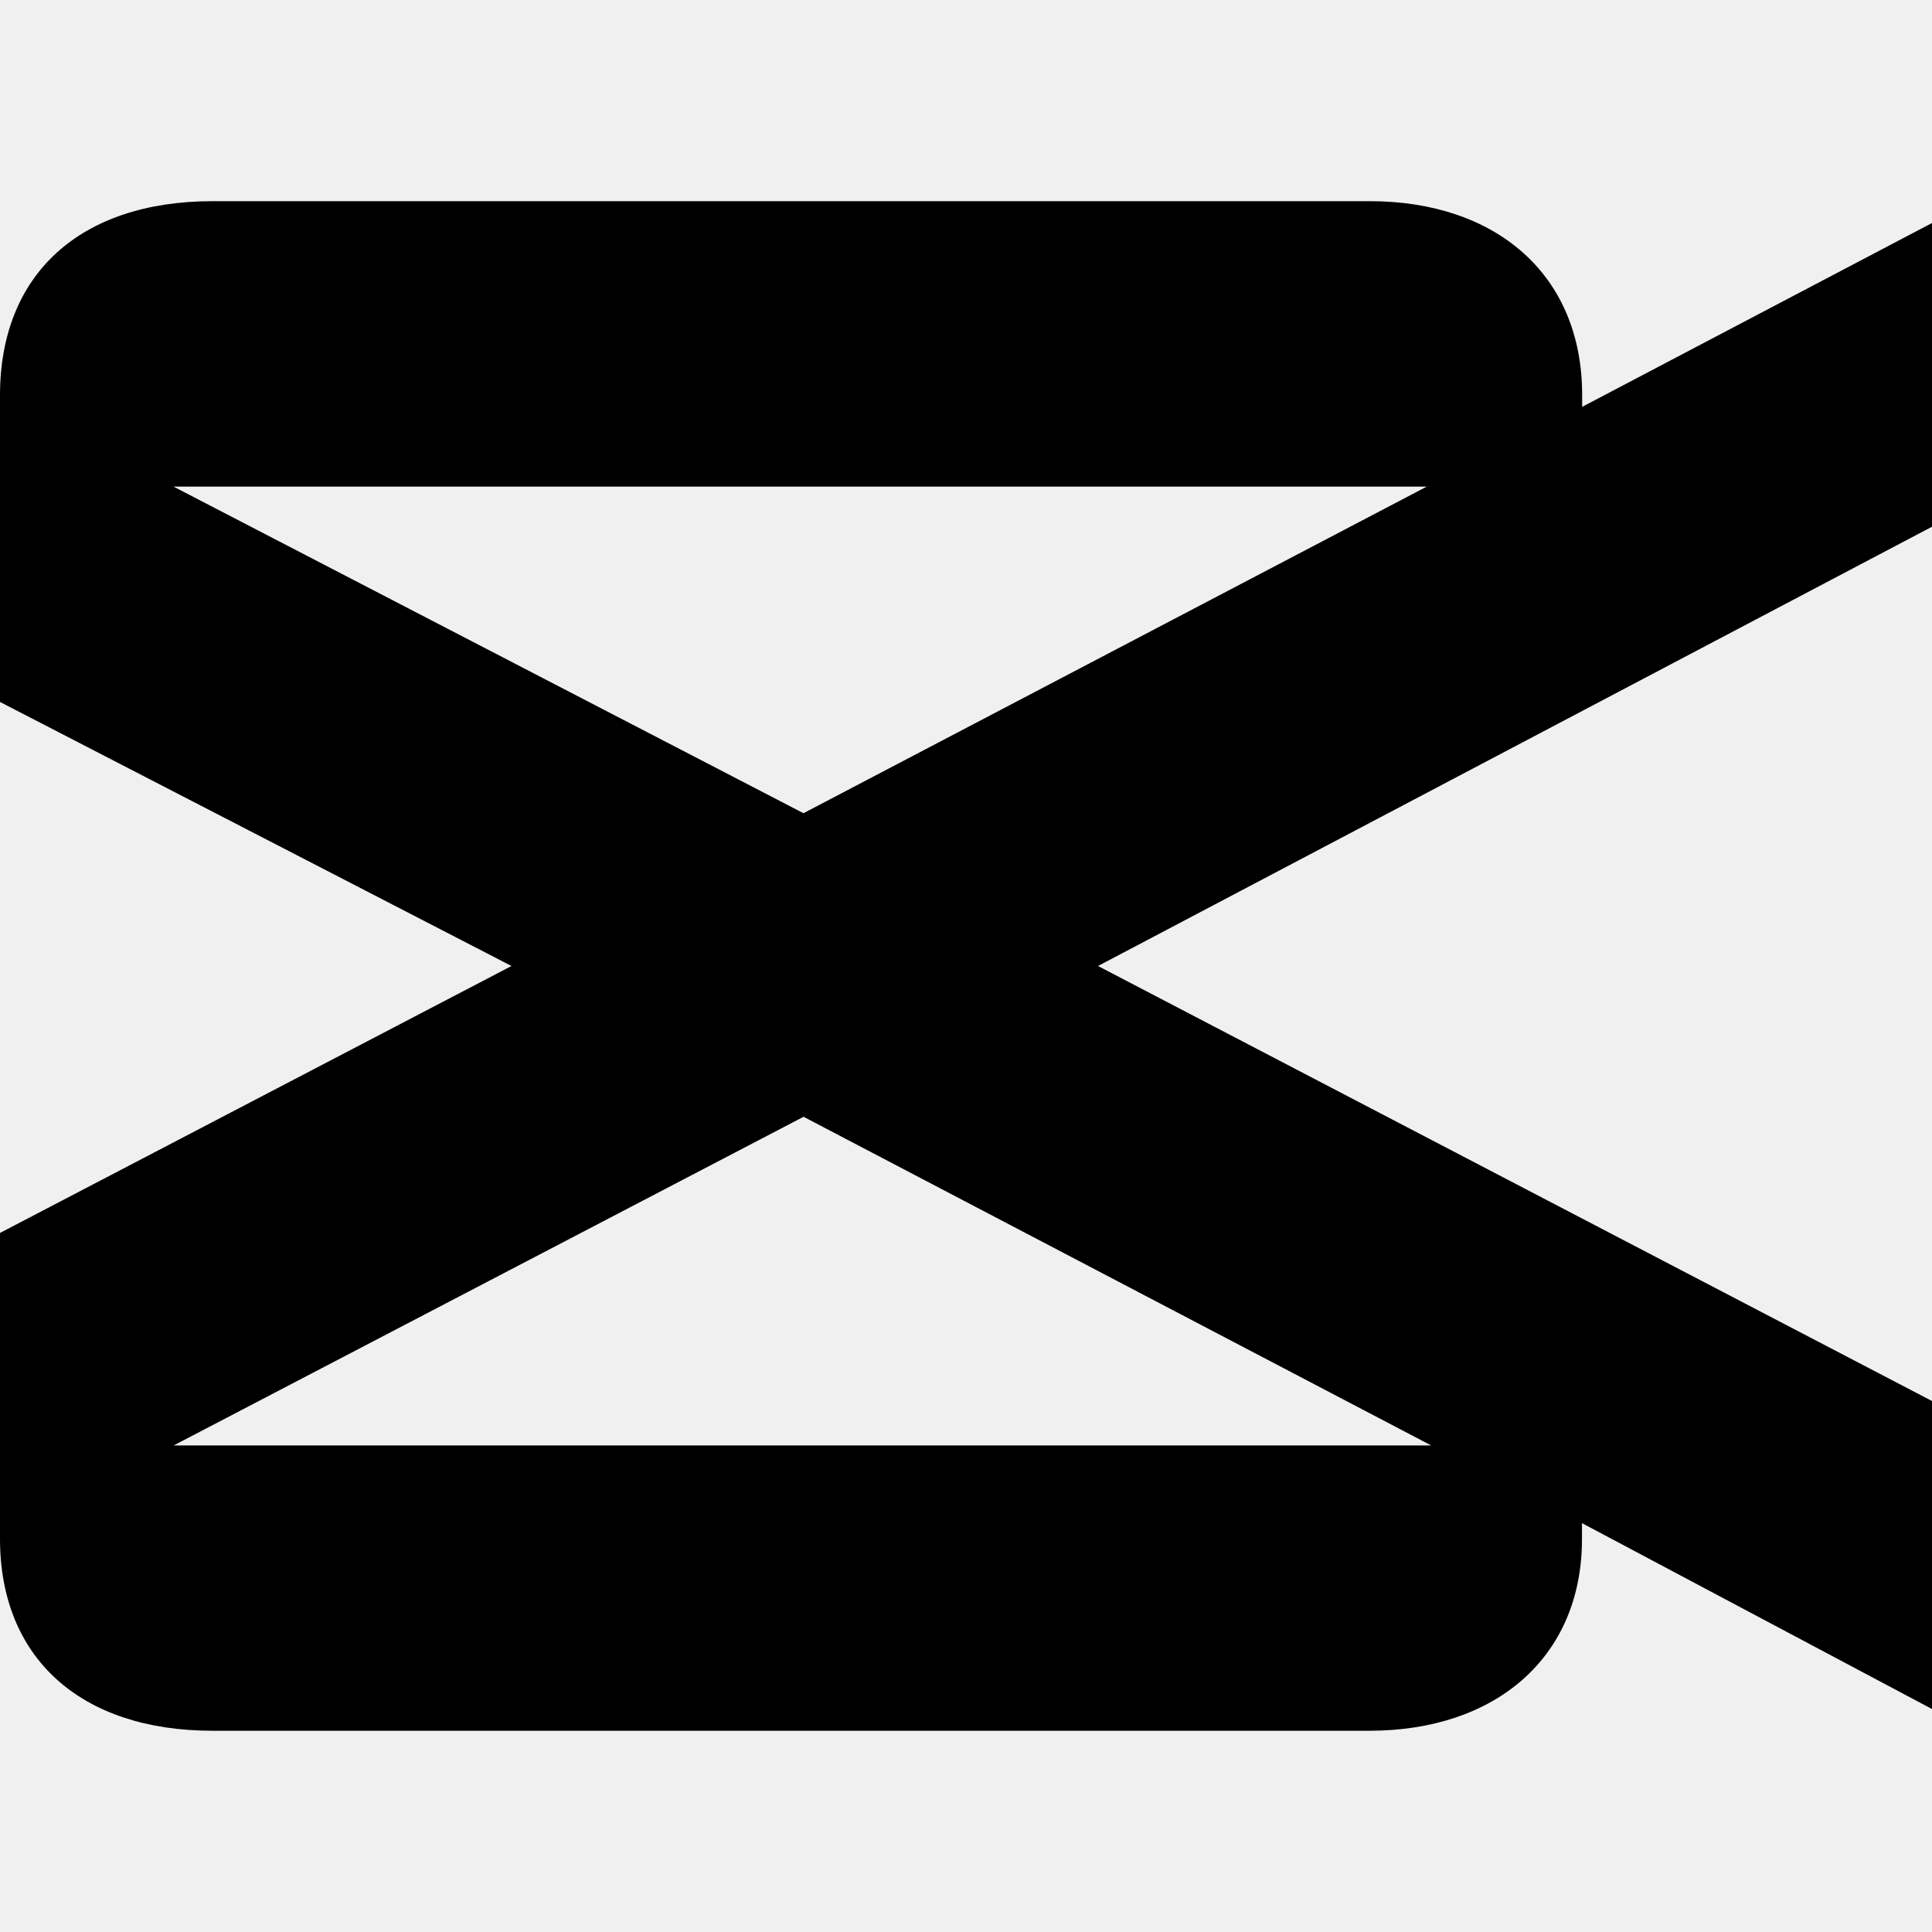
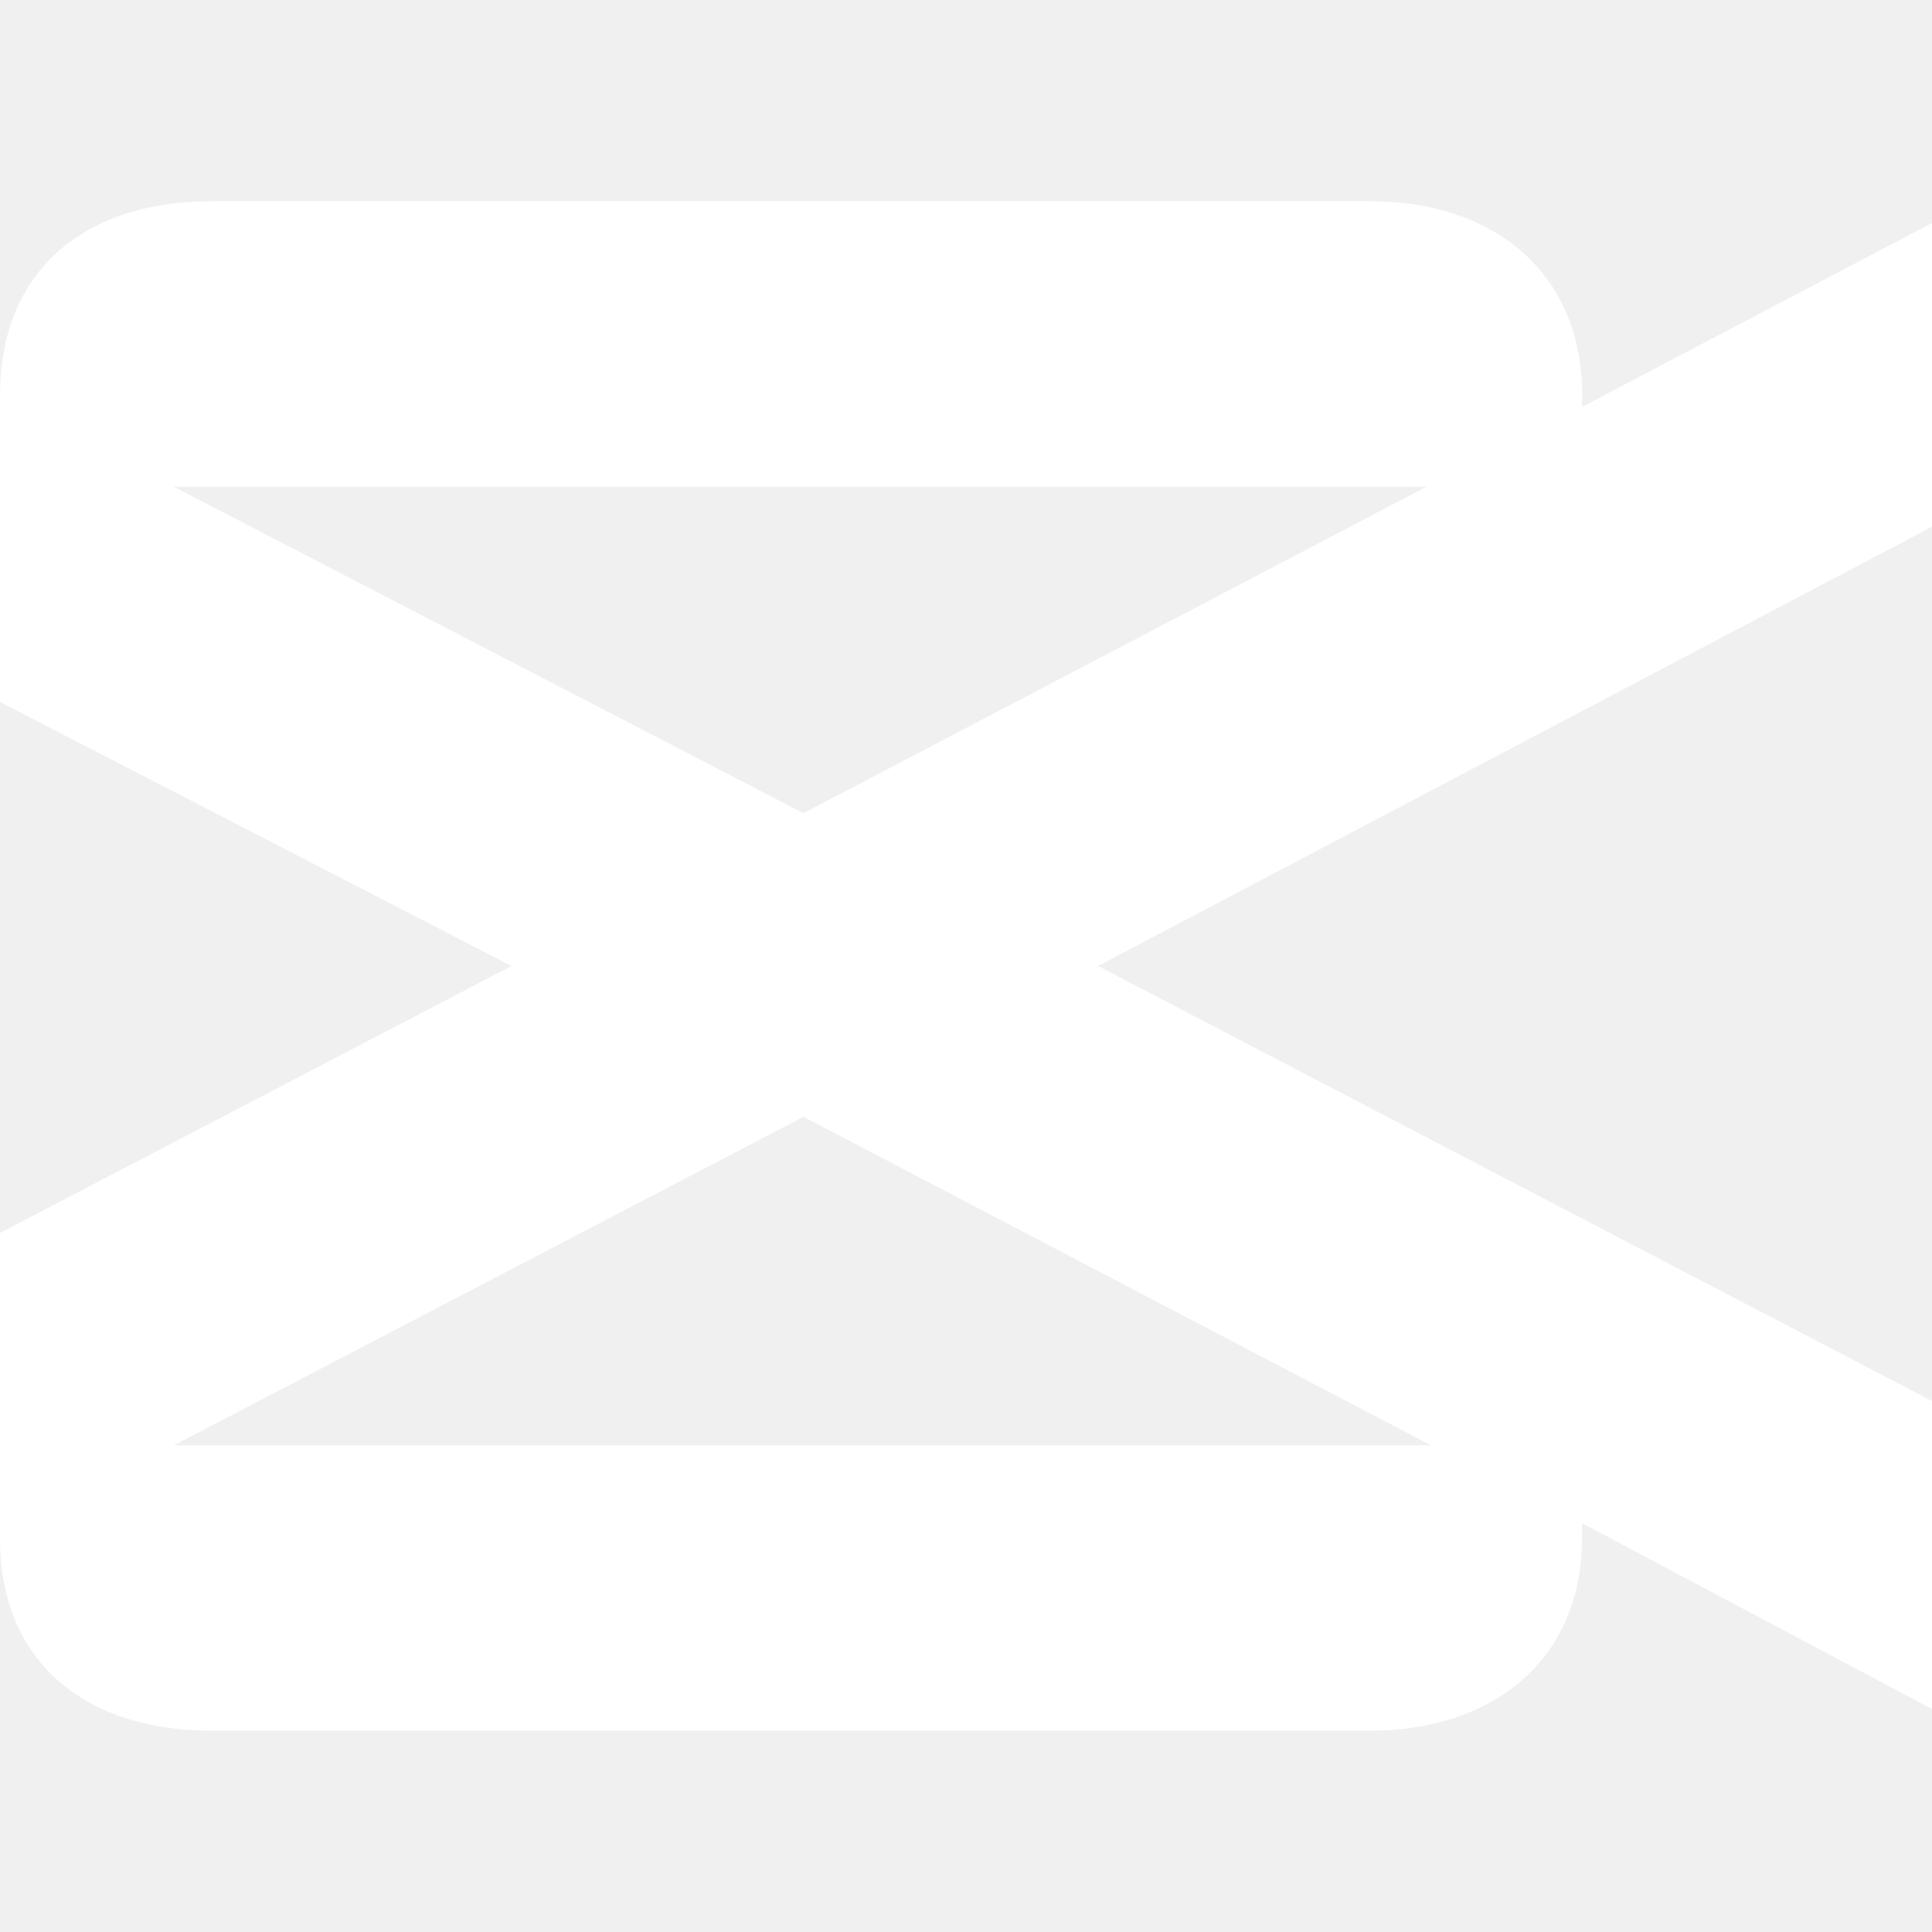
- <svg xmlns="http://www.w3.org/2000/svg" fill="currentColor" fill-rule="evenodd" height="1em" style="flex:none;line-height:1" viewBox="0 0 24 24" width="1em">
+ <svg xmlns="http://www.w3.org/2000/svg" fill="#FFFFFF" fill-rule="evenodd" height="1em" style="flex:none;line-height:1" viewBox="0 0 24 24" width="1em">
  <path d="M24.189 6.442V2.671l-4.535 2.383V4.91c.002-1.505-1.078-2.411-2.638-2.411H2.64C.993 2.5 0 3.407 0 4.91V8.72L6.354 12 0 15.316v3.8C0 20.595 1 21.5 2.64 21.5h14.373c1.56 0 2.639-.907 2.639-2.382v-.197l4.536 2.409v-3.828L13.64 12 24.19 6.443zM9.982 13.873l7.797 4.083H2.157l7.825-4.083zm7.741-7.828l-7.742 4.057-7.825-4.057h15.567z" />
</svg>
